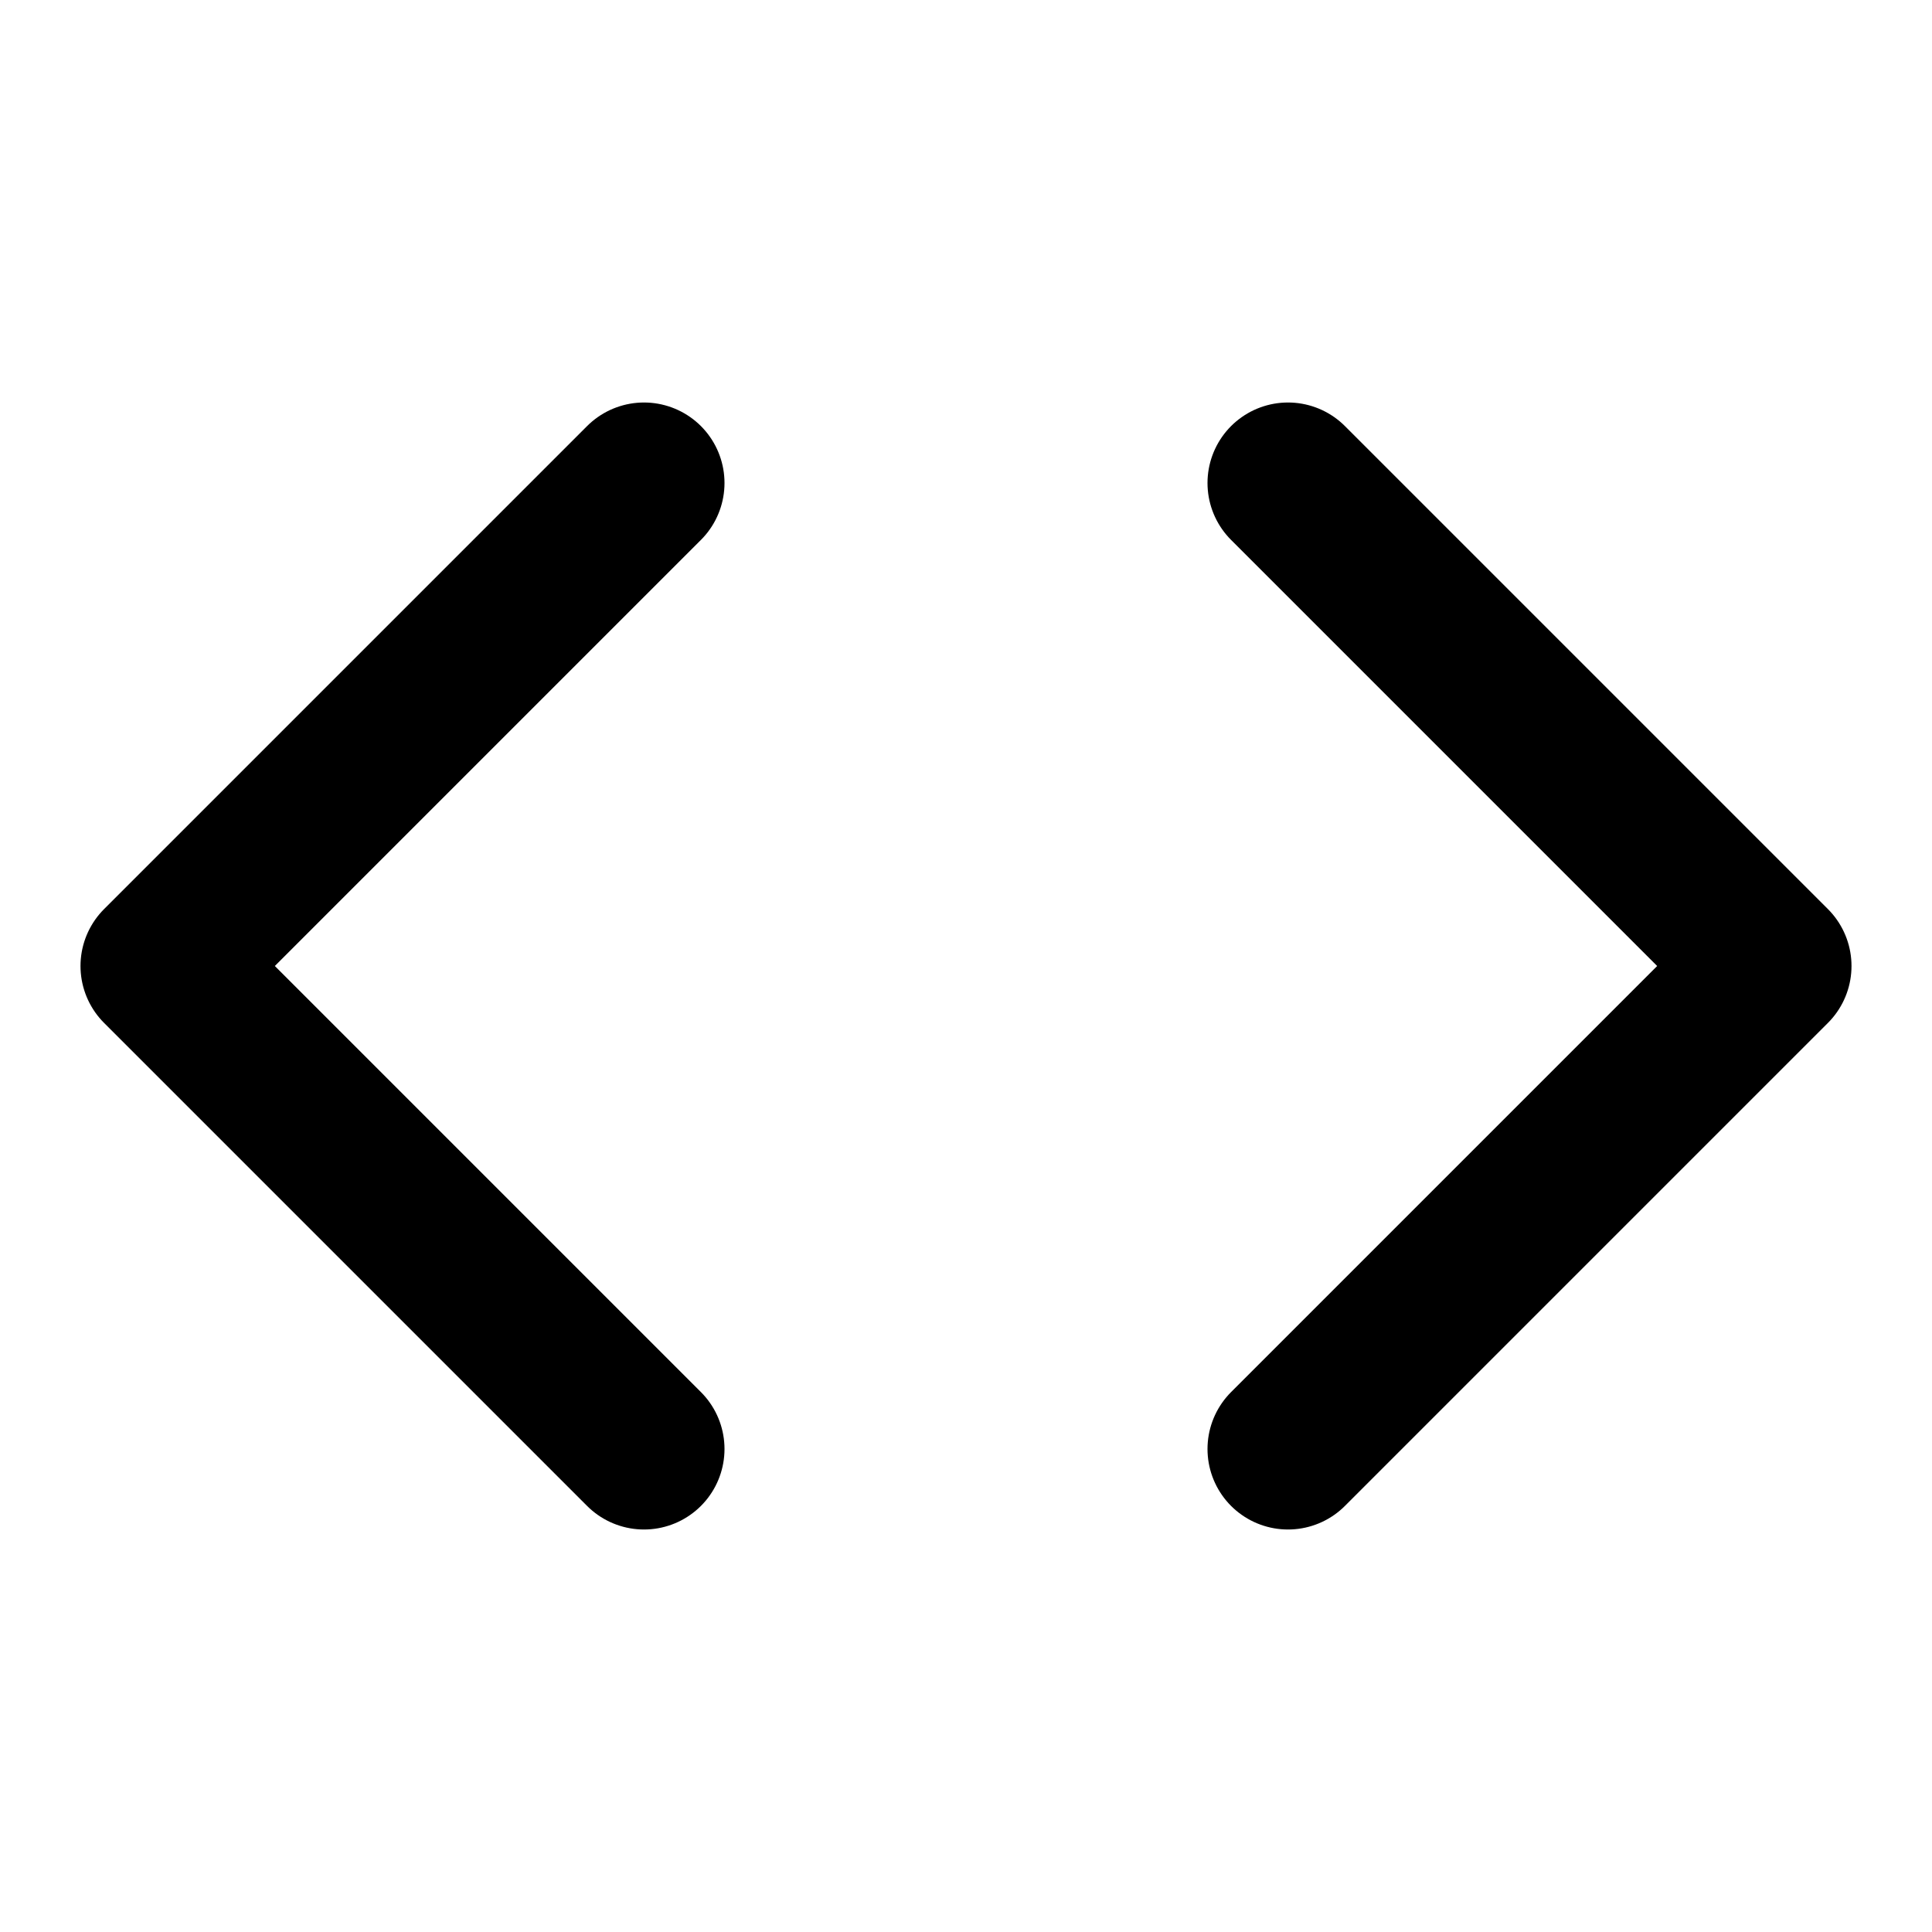
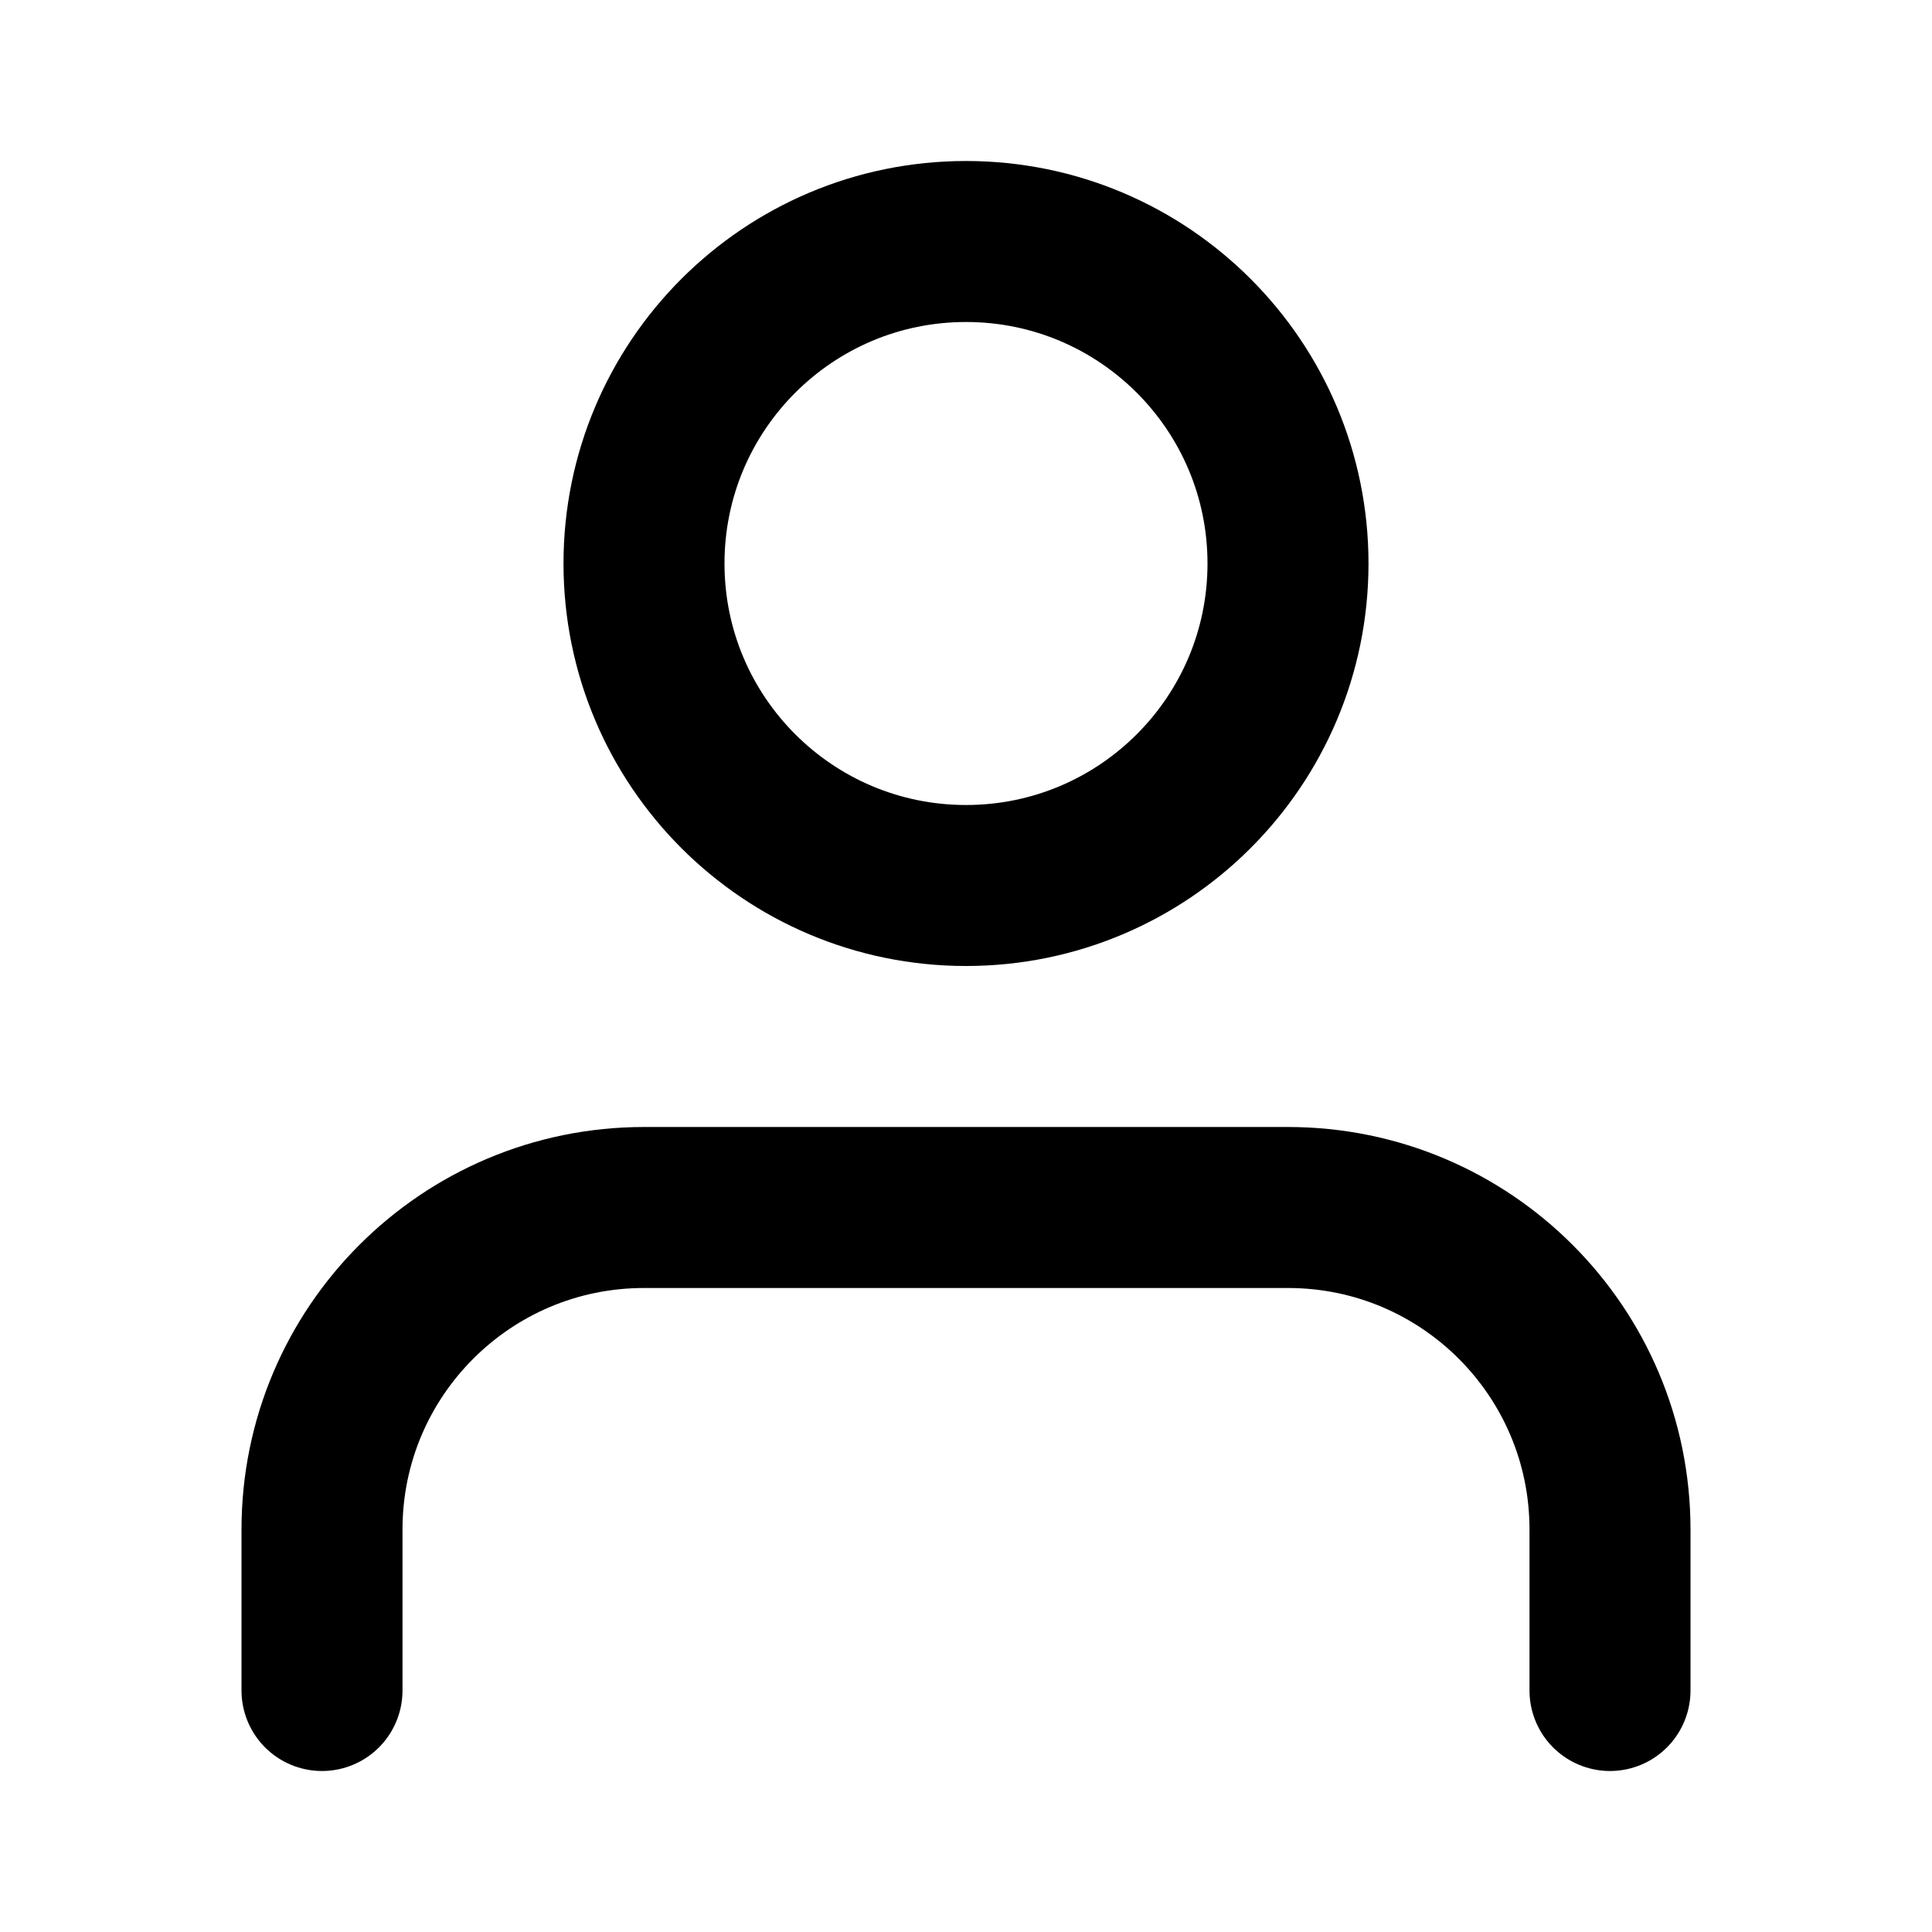
<svg xmlns="http://www.w3.org/2000/svg" viewBox="0 0 24 24" fill="none" stroke="currentColor" stroke-width="2" stroke-linecap="round" stroke-linejoin="round">
-   <polyline points="16 18 22 12 16 6" />
-   <polyline points="8 6 2 12 8 18" />
+   <path d="M20 21v-2a4 4 0 0 0-4-4H8a4 4 0 0 0-4 4v2" />
+   <circle cx="12" cy="7" r="4" />
</svg>
